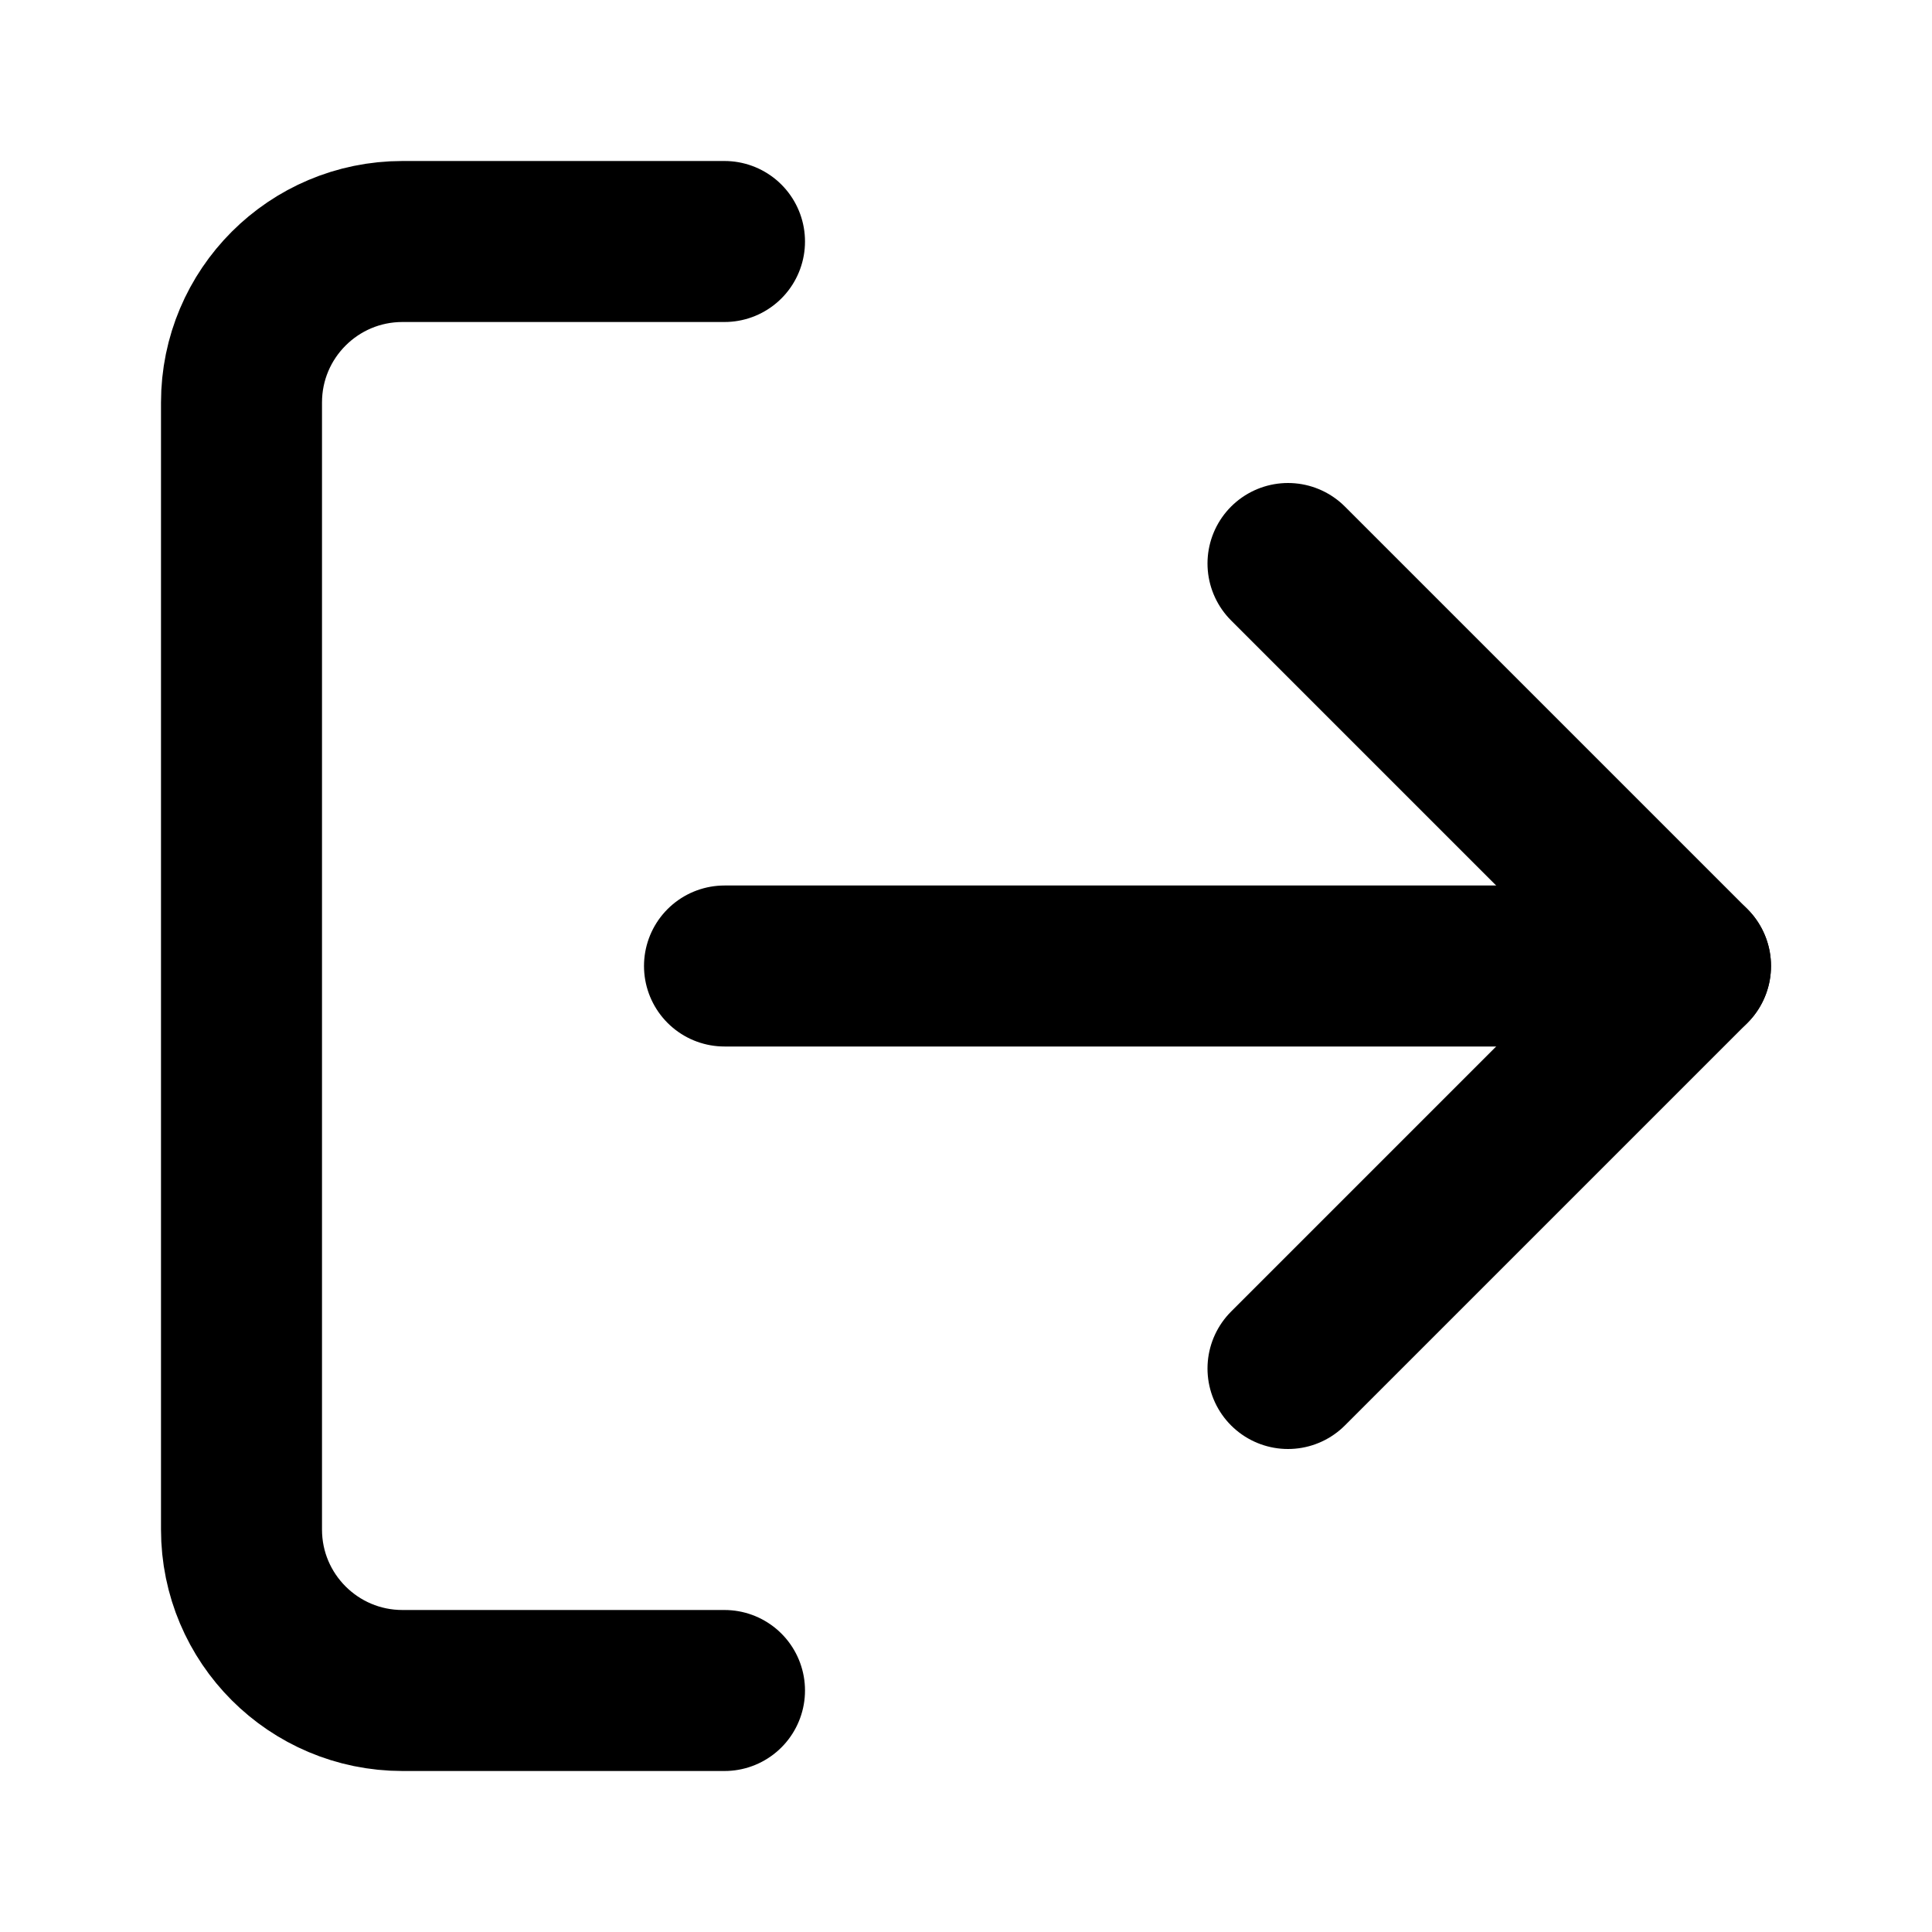
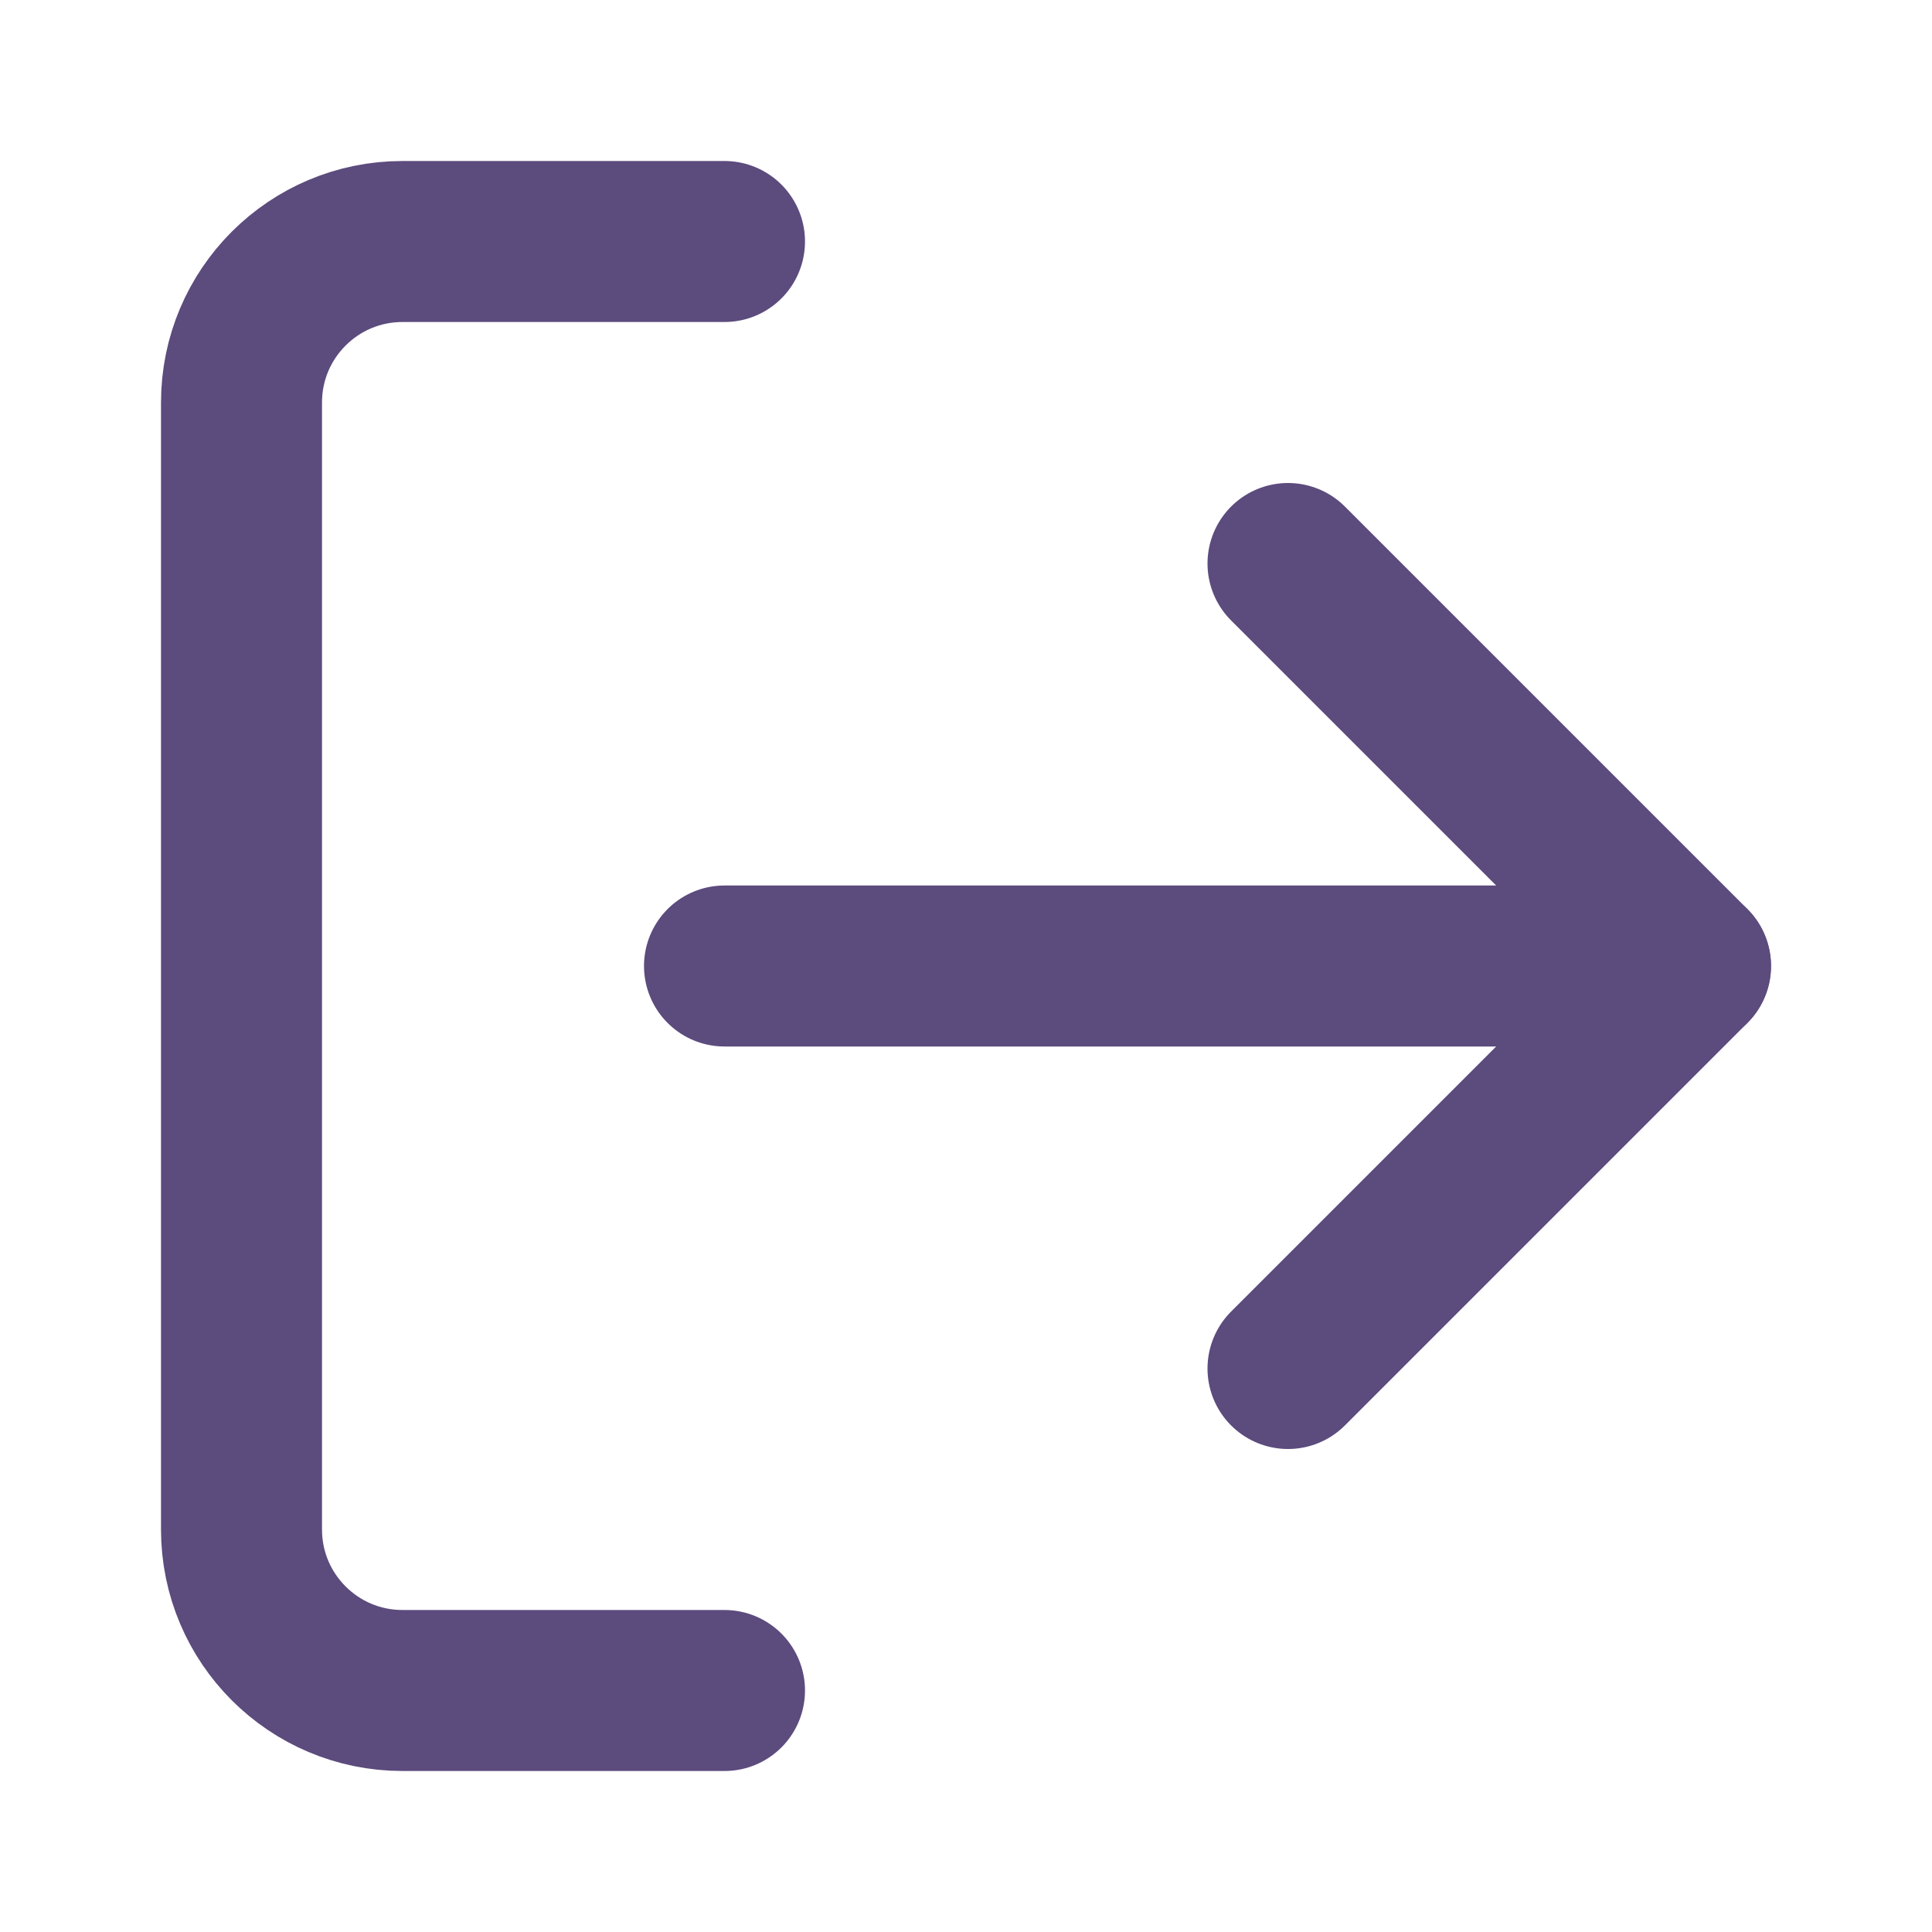
- <svg xmlns="http://www.w3.org/2000/svg" width="24" height="24" viewBox="0 0 24 24" fill="none" stroke="currentColor" stroke-width="2" stroke-linecap="round" stroke-linejoin="round">
+ <svg xmlns="http://www.w3.org/2000/svg" width="24" height="24" viewBox="0 0 24 24" fill="none" stroke="#5c4b7d" stroke-width="2" stroke-linecap="round" stroke-linejoin="round">
  <path d="M9 21H5a2 2 0 0 1-2-2V5a2 2 0 0 1 2-2h4" />
  <polyline points="16 17 21 12 16 7" />
  <line x1="21" y1="12" x2="9" y2="12" />
</svg>
